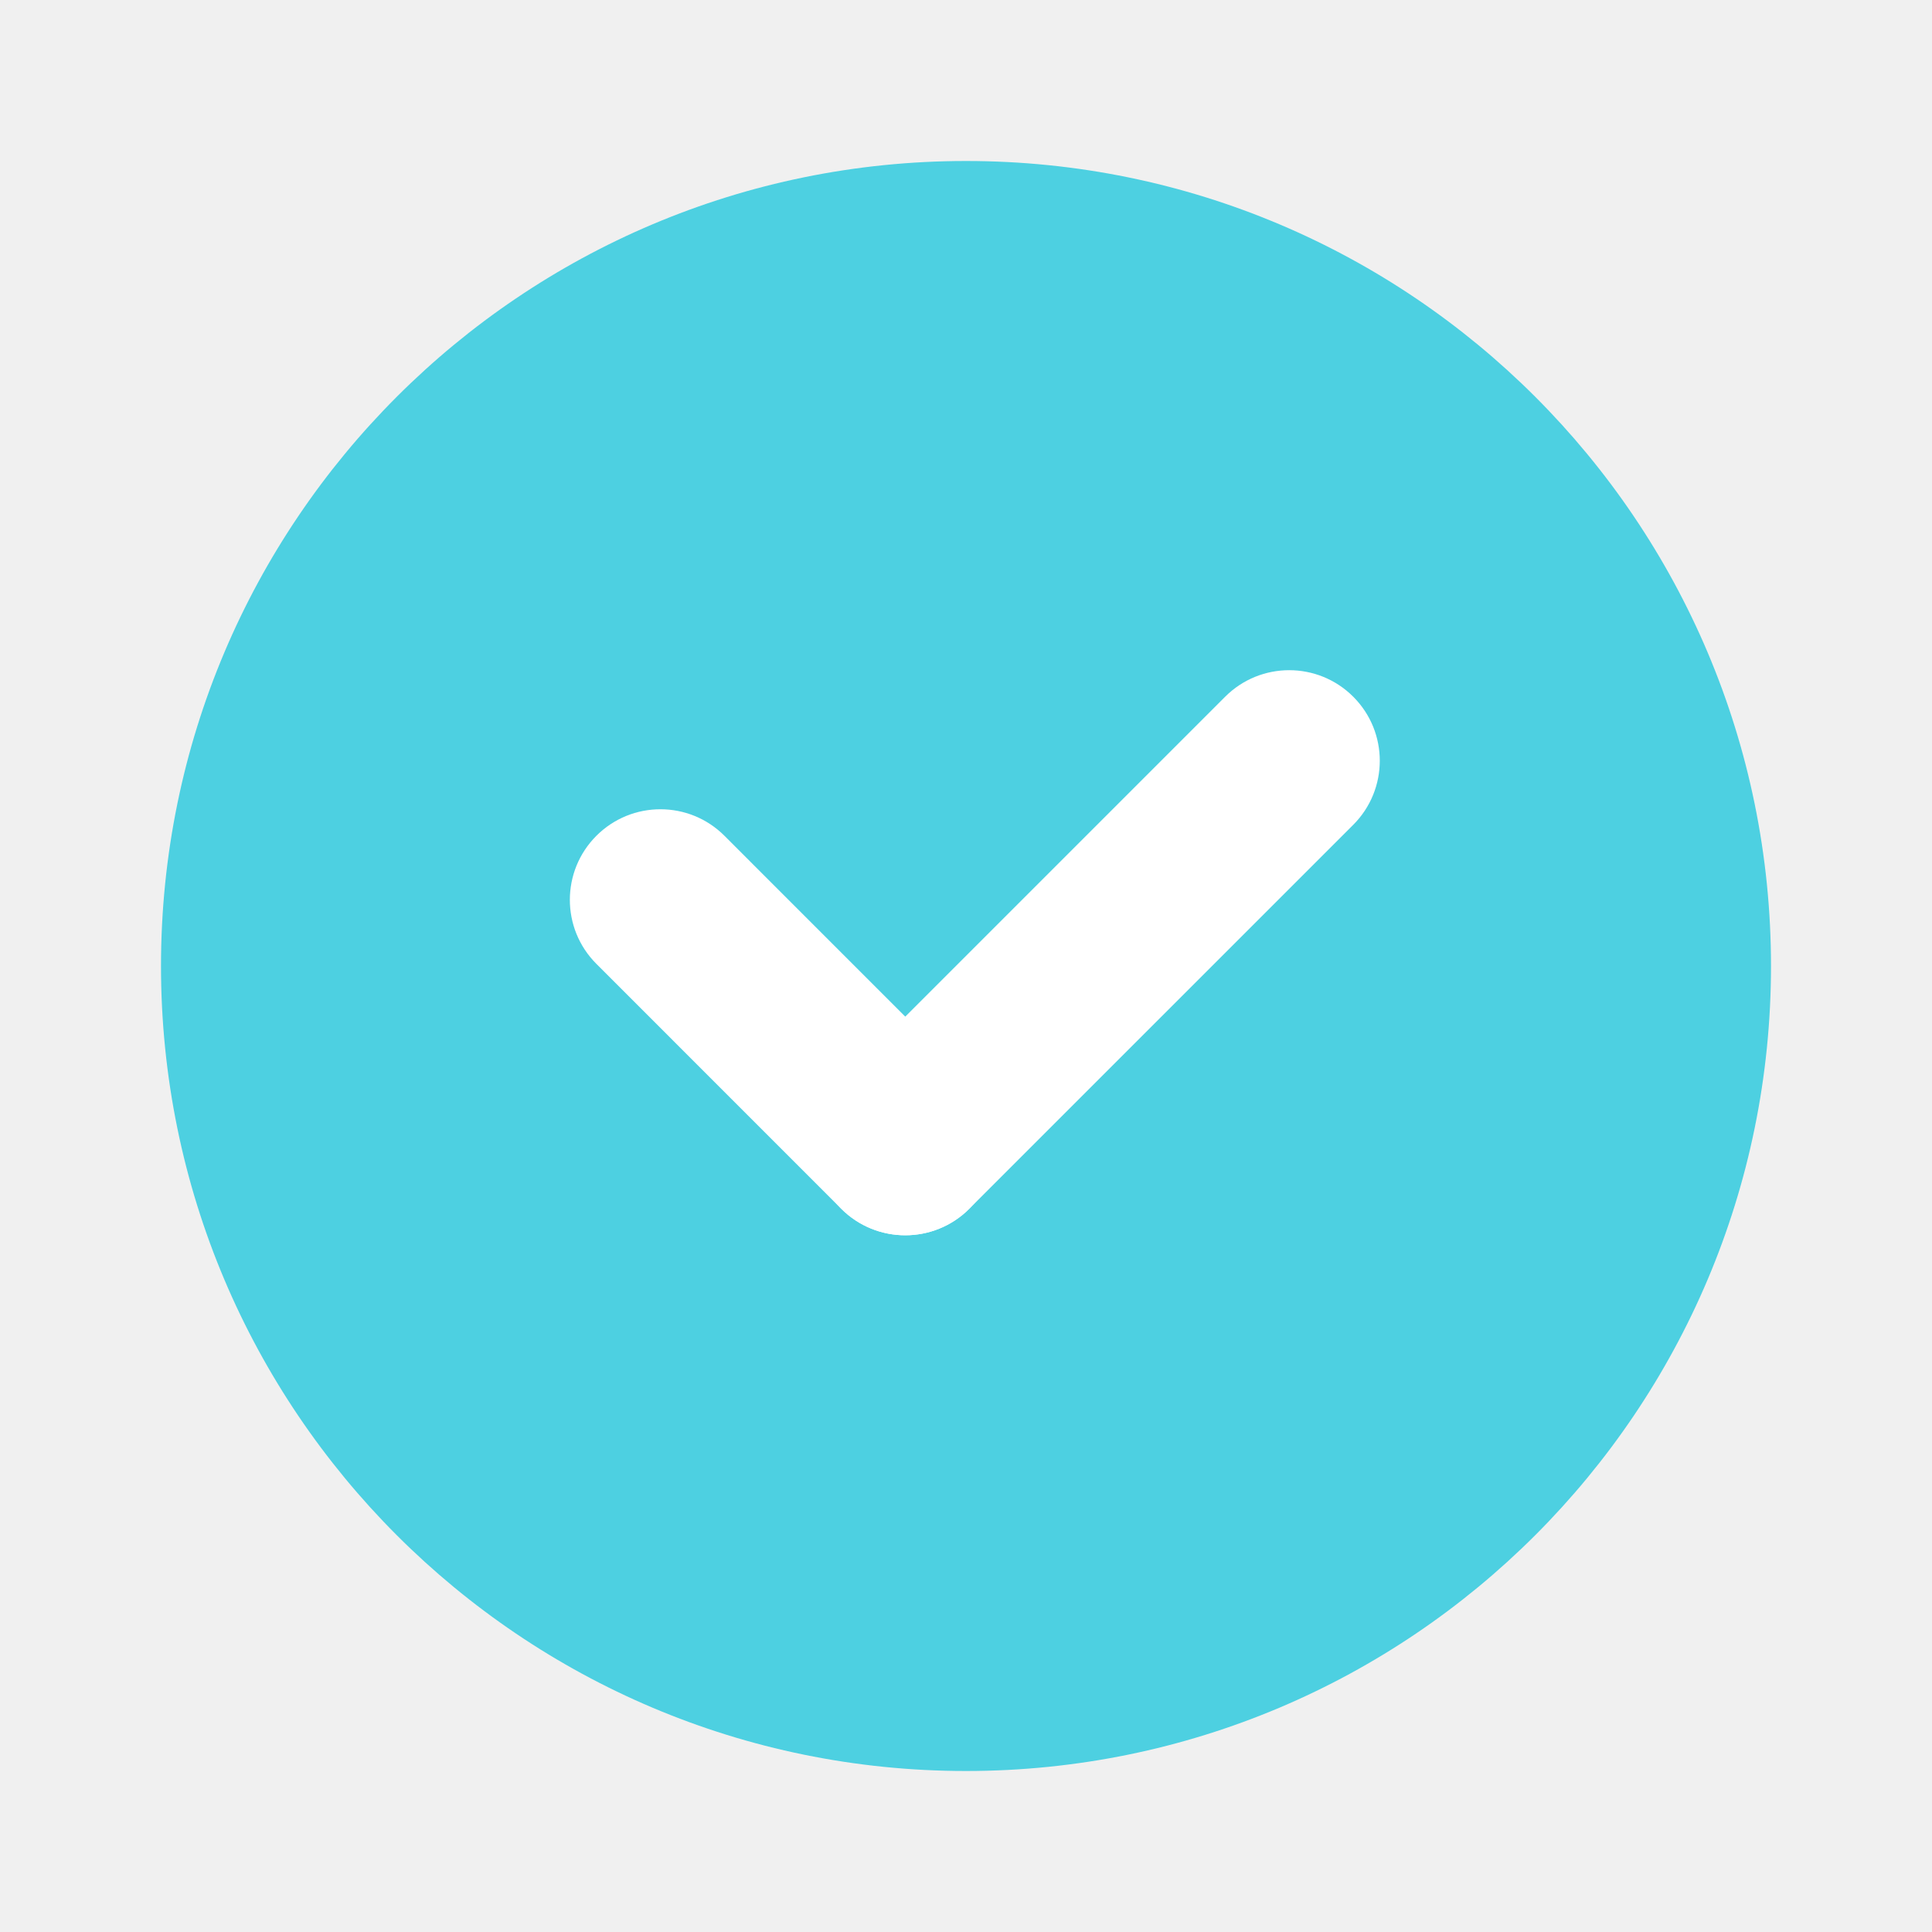
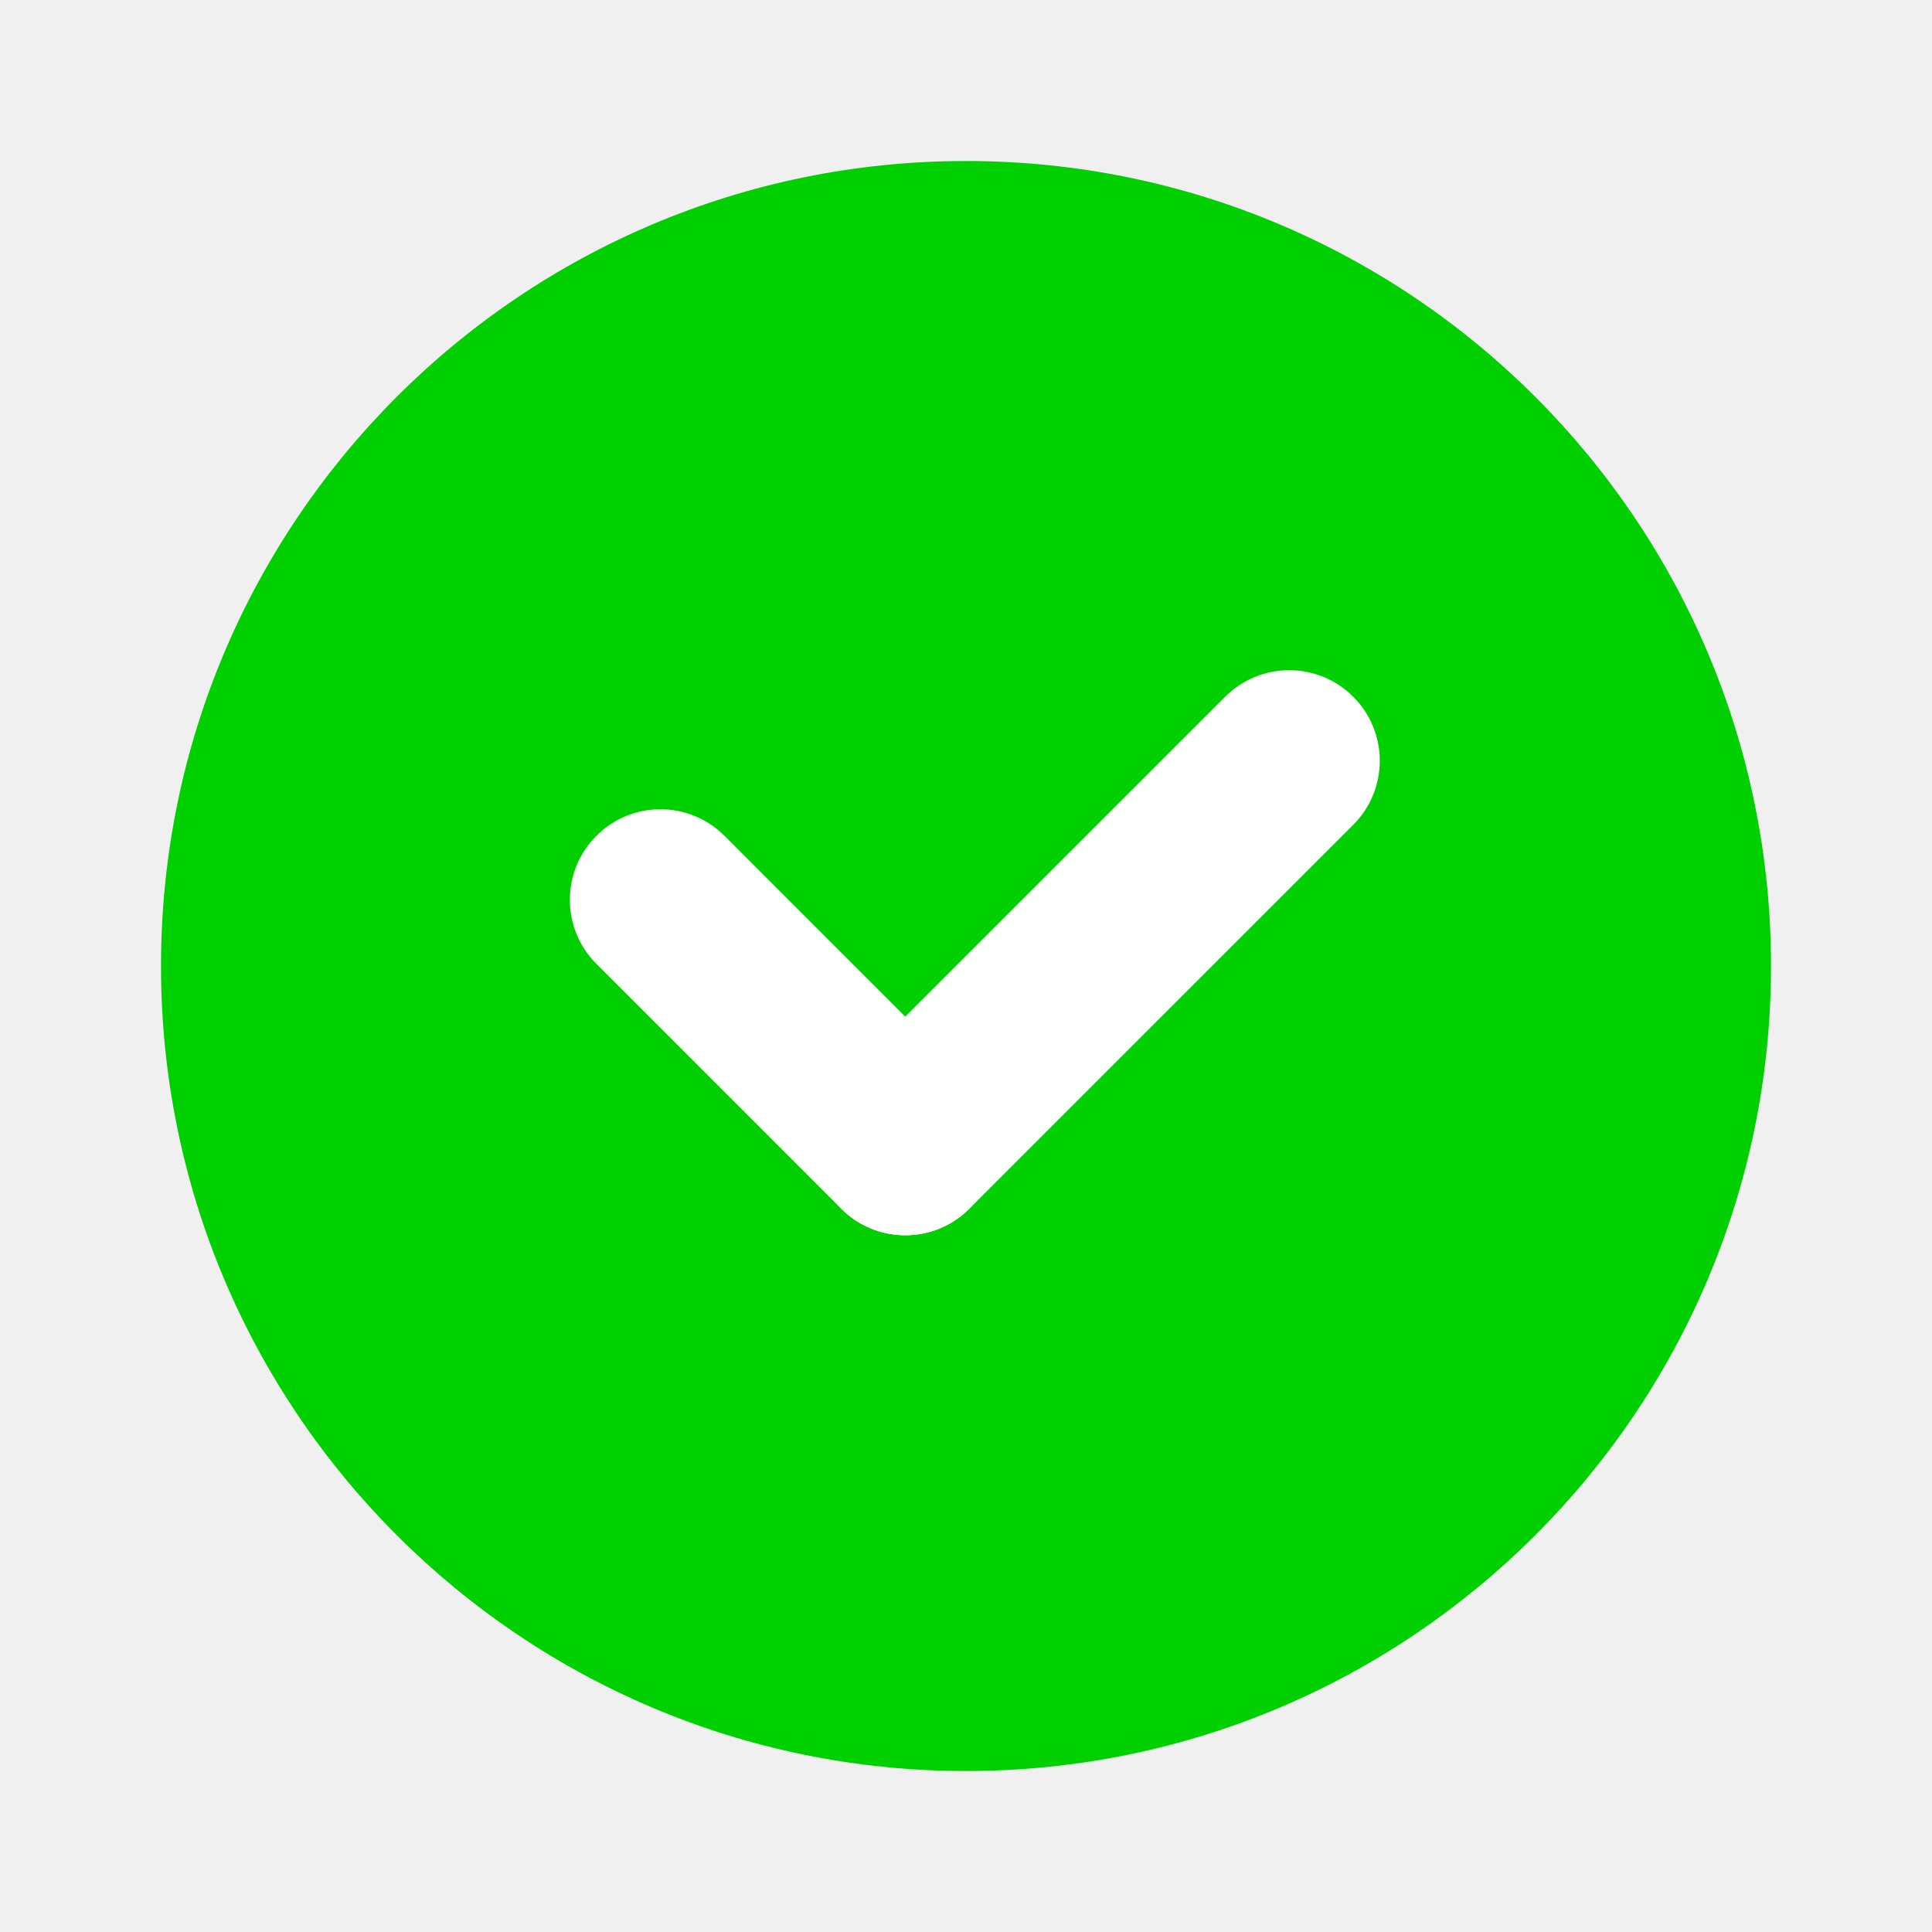
<svg xmlns="http://www.w3.org/2000/svg" version="1.1" id="Layer_1" x="0px" y="0px" width="48px" height="48px" viewBox="0 0 48 48" style="enable-background:new 0 0 48 48;" xml:space="preserve">
-   <circle style="fill:#4DD0E1;" cx="24" cy="24" r="20" />
+   <circle style="fill:#00cf00;" cx="24" cy="24" r="20" />
  <g>
    <path style="fill:#FFFFFF;" d="M22.491,30.69c-0.576,0-1.152-0.22-1.591-0.659l-6.083-6.084c-0.879-0.878-0.879-2.303,0-3.182   c0.878-0.879,2.304-0.879,3.182,0l6.083,6.084c0.879,0.878,0.879,2.303,0,3.182C23.643,30.47,23.067,30.69,22.491,30.69z" />
  </g>
  <g>
    <path style="fill:#FFFFFF;" d="M22.491,30.69c-0.576,0-1.152-0.22-1.591-0.659c-0.879-0.878-0.879-2.303,0-3.182l9.539-9.539   c0.878-0.879,2.304-0.879,3.182,0c0.879,0.878,0.879,2.303,0,3.182l-9.539,9.539C23.643,30.47,23.067,30.69,22.491,30.69z" />
  </g>
</svg>
